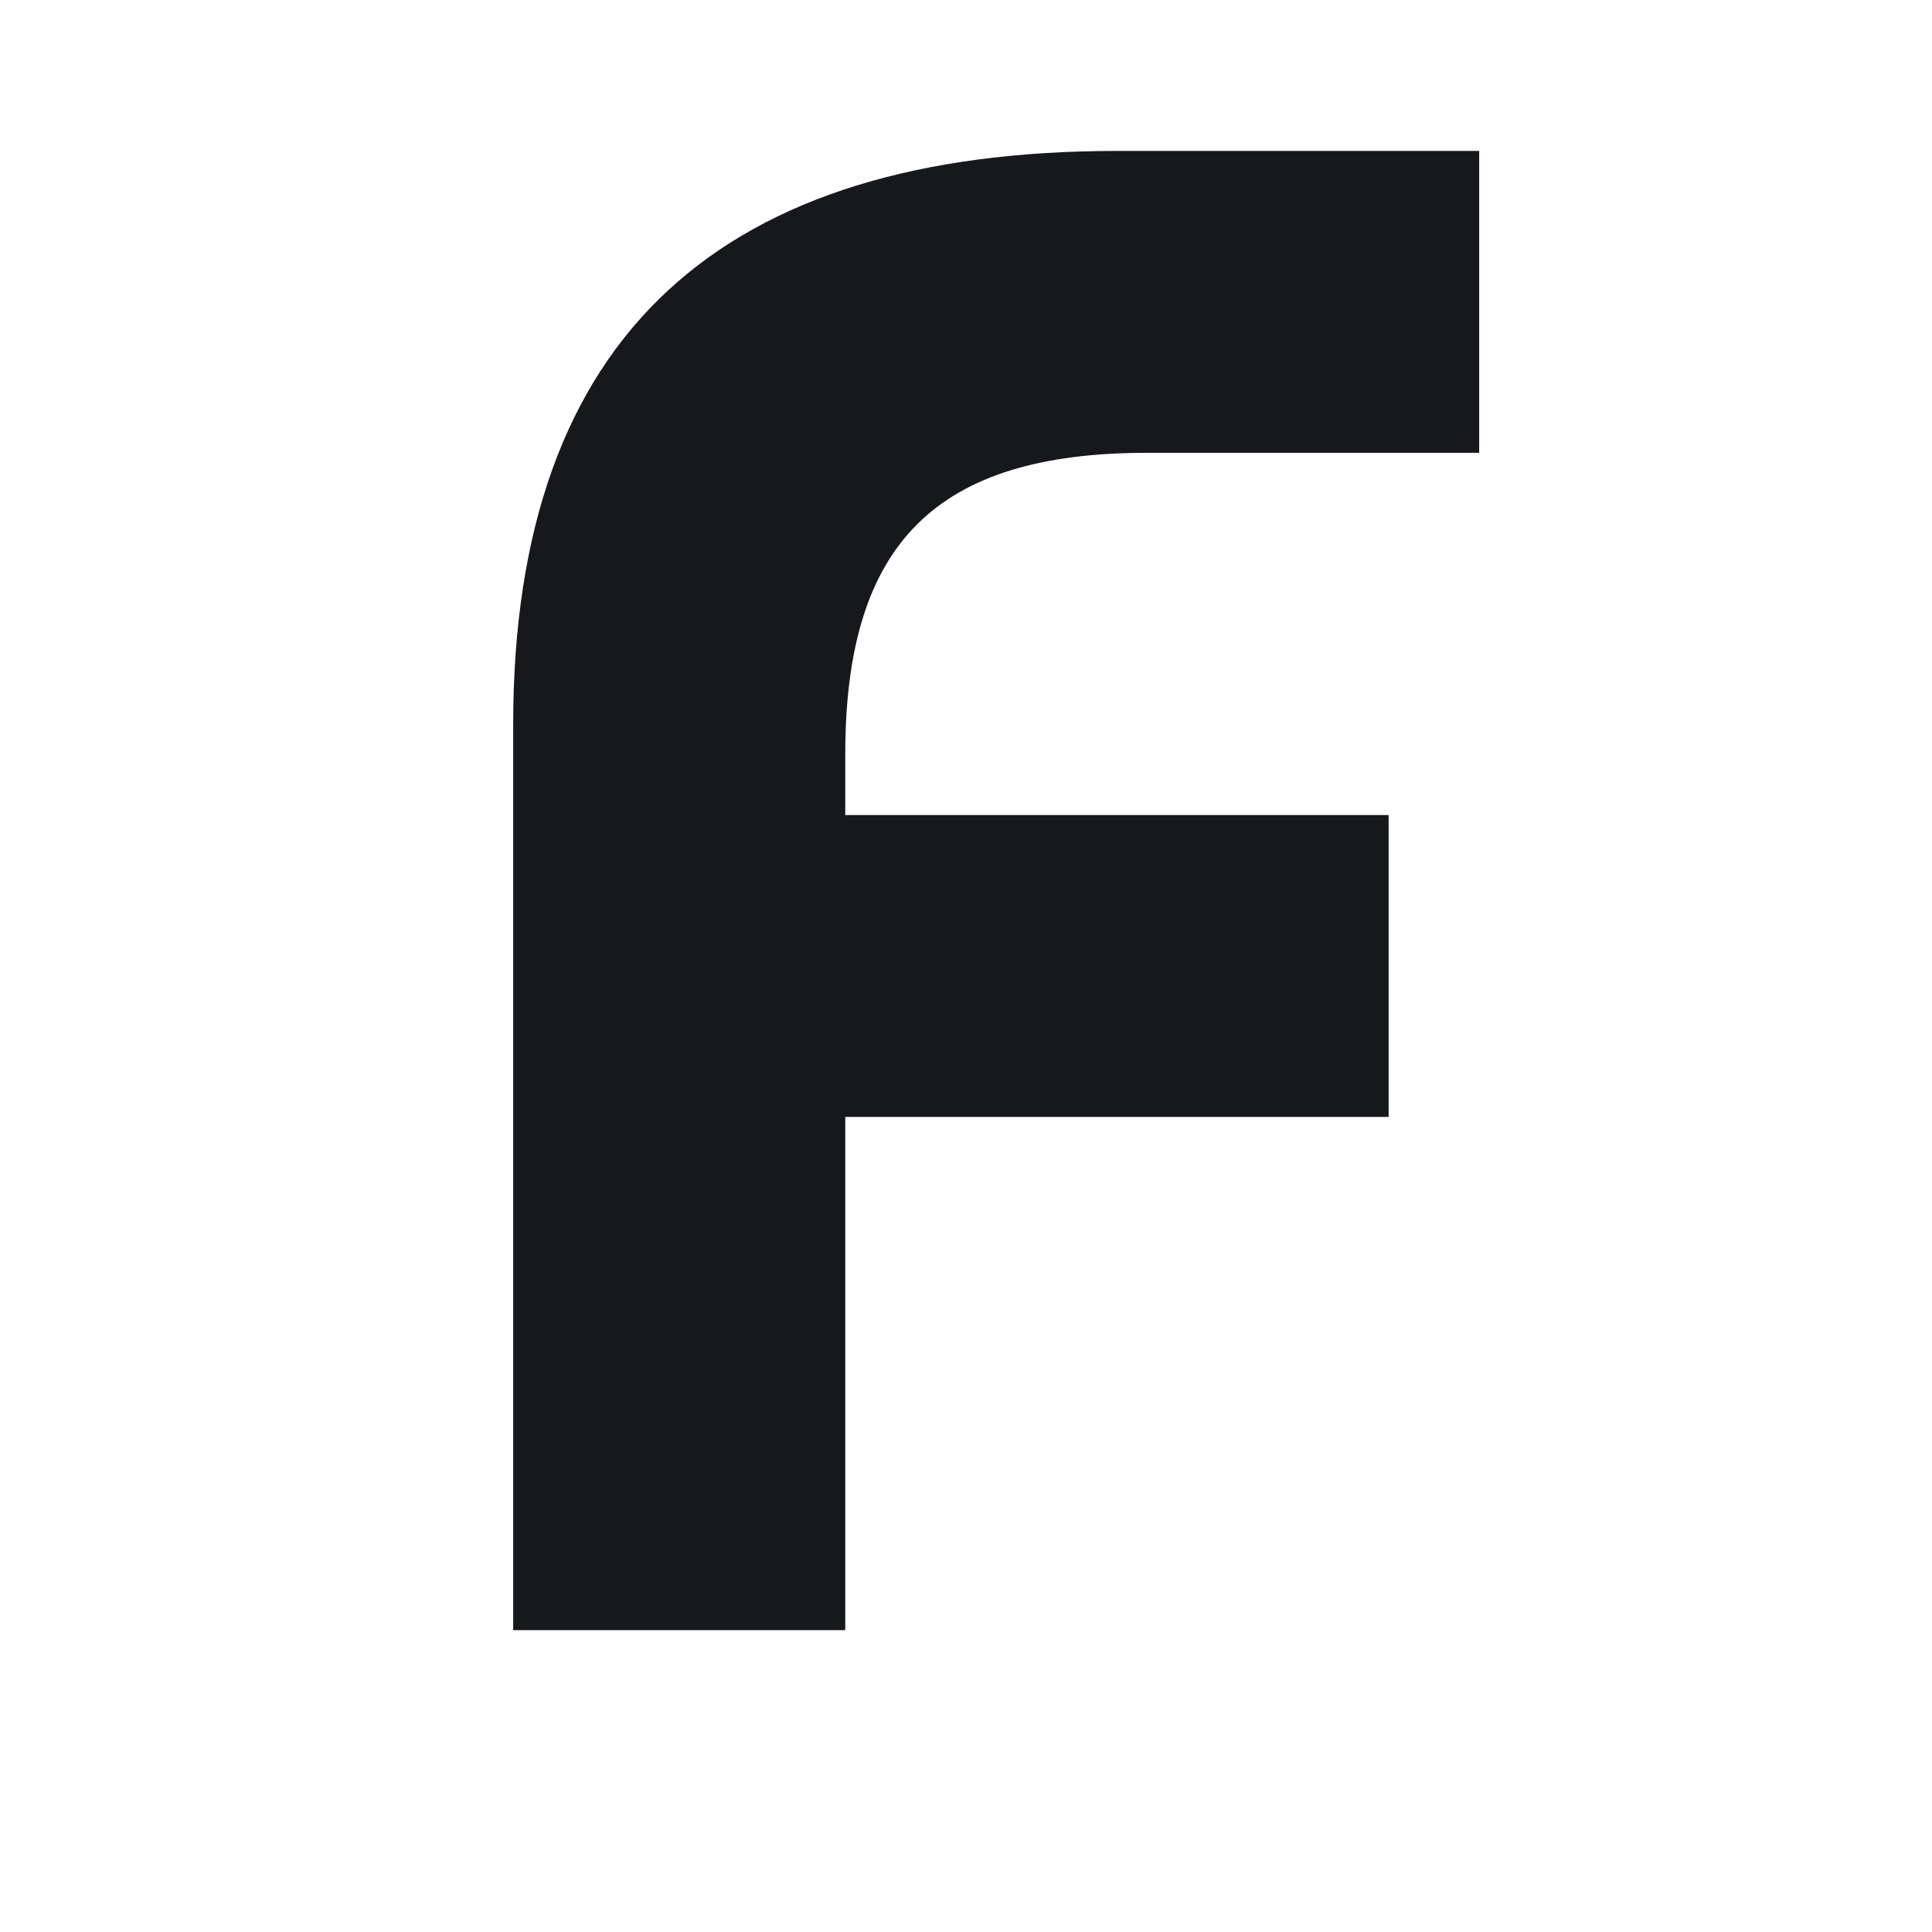
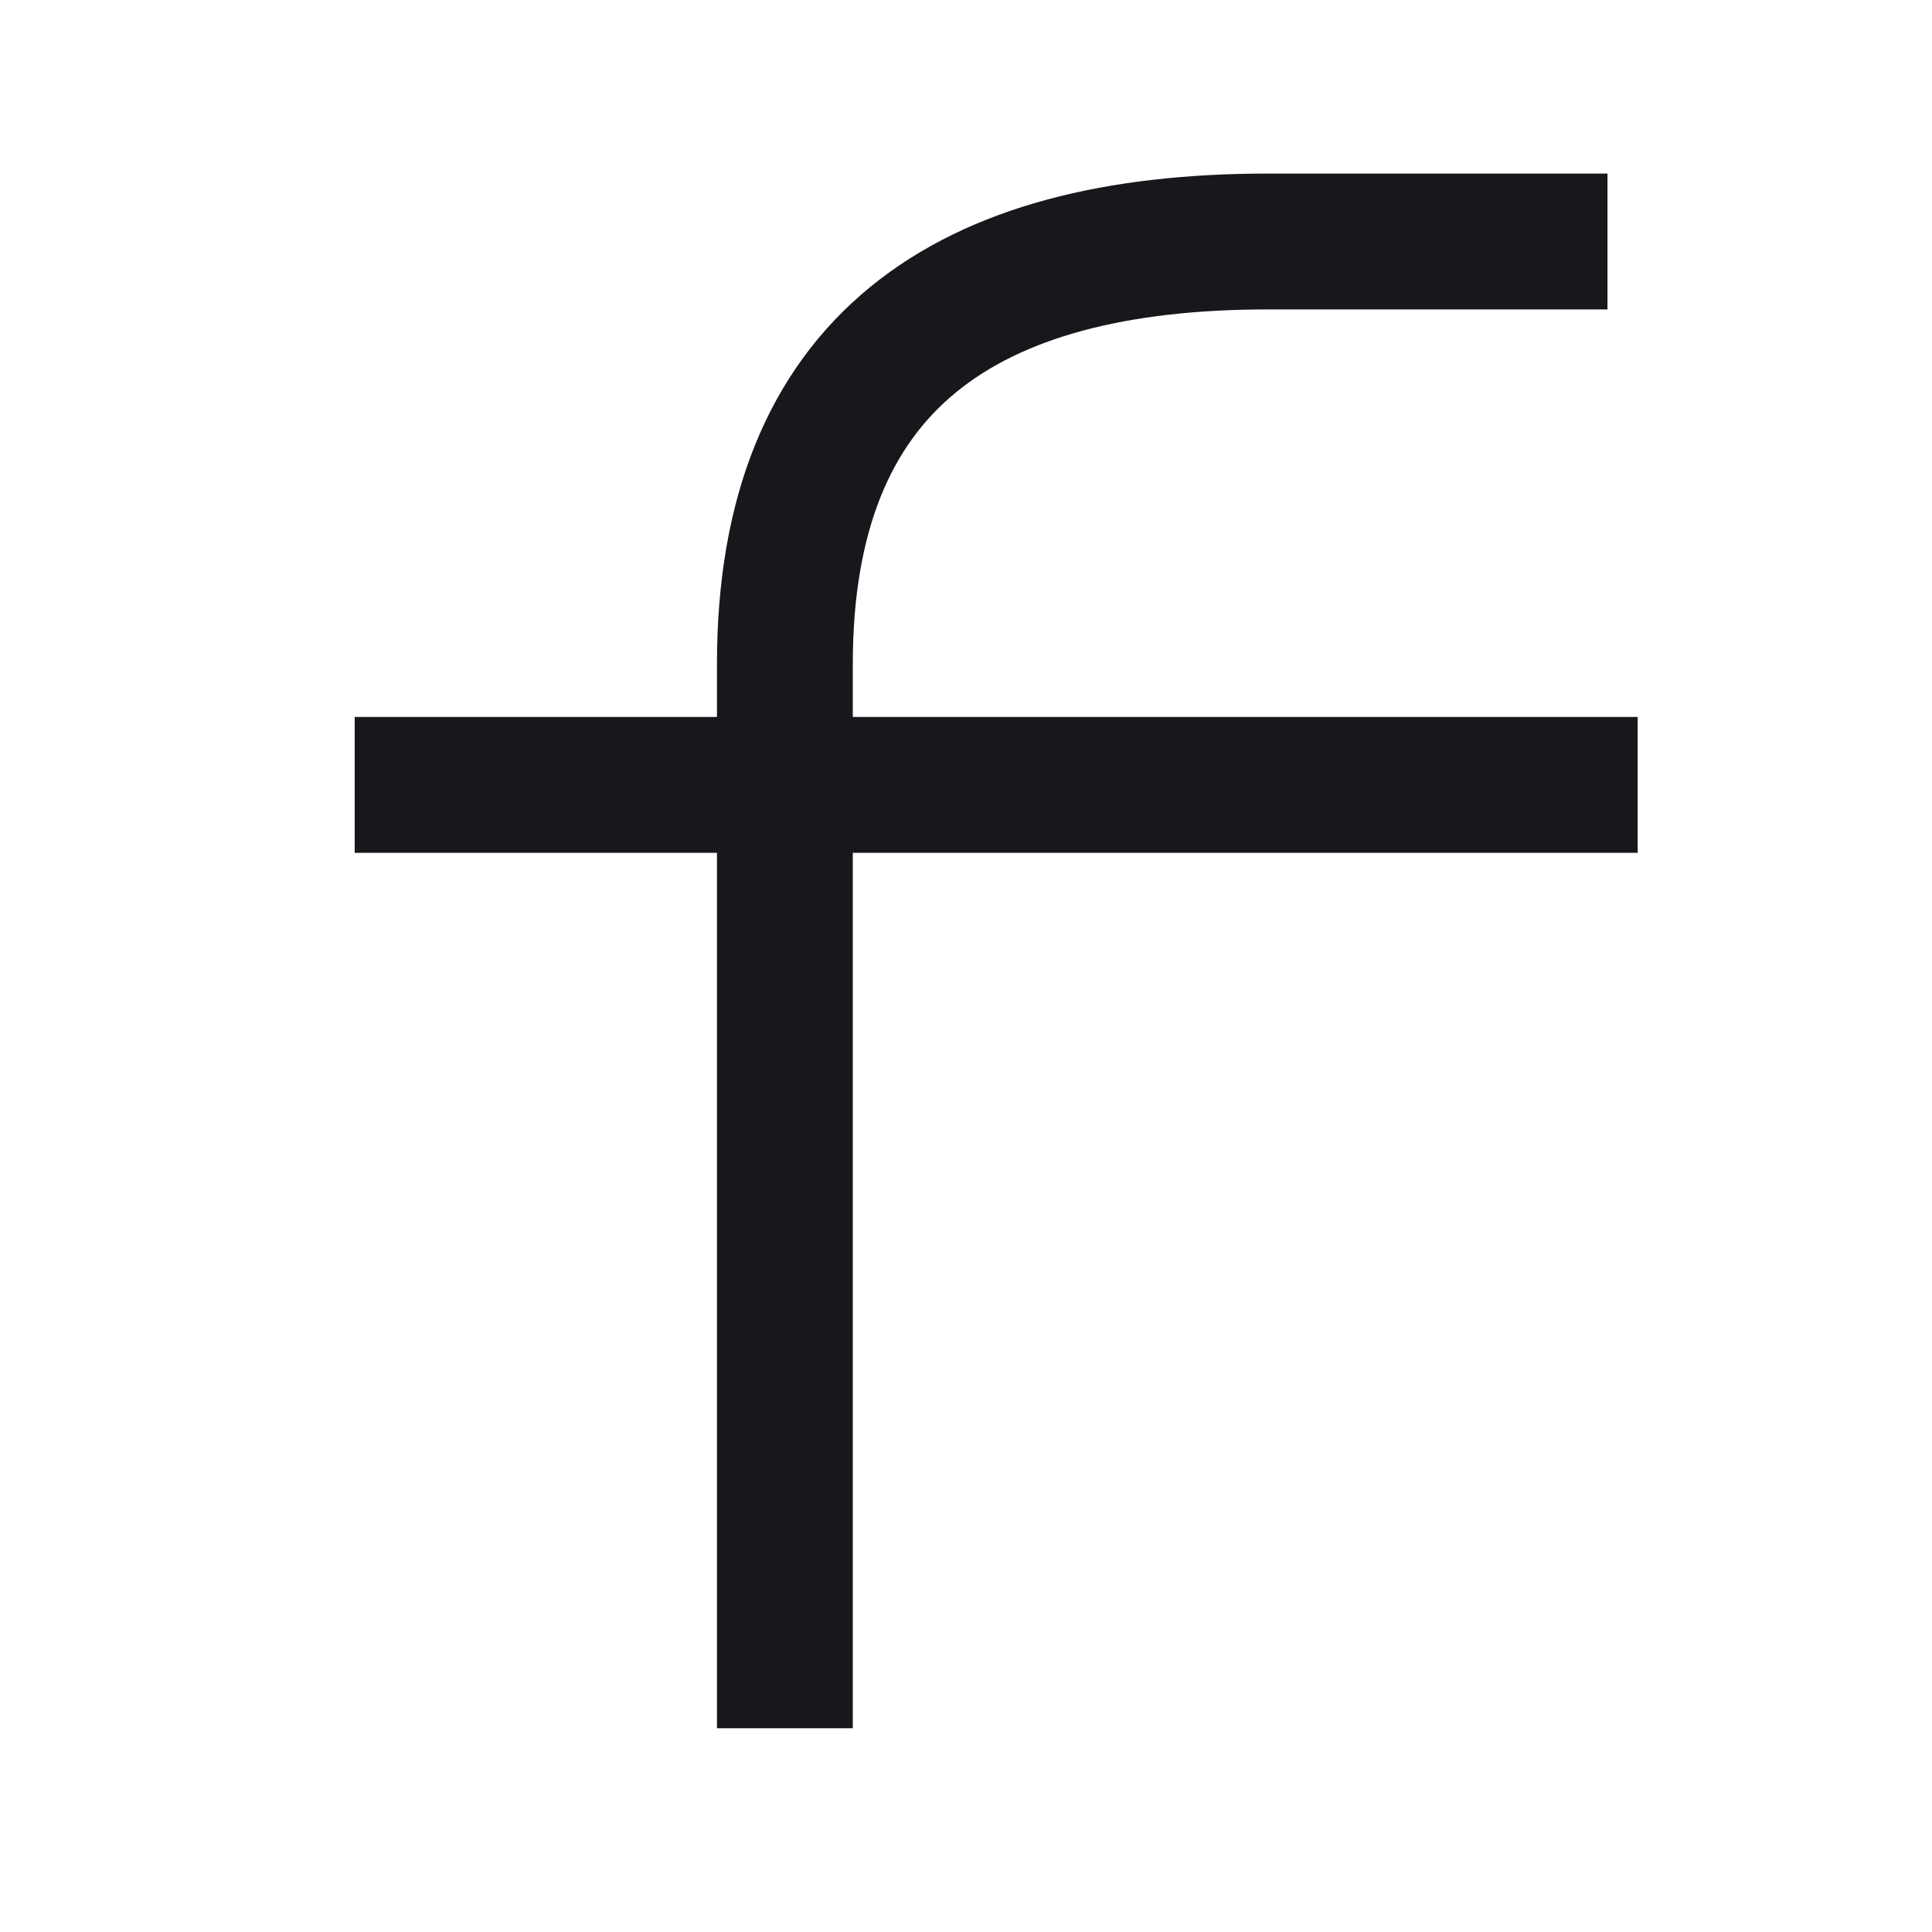
<svg xmlns="http://www.w3.org/2000/svg" viewBox="0 0 64 64">
-   <style>path{fill:#16181c}@media(prefers-color-scheme:dark){path{fill:#f4f4f5}}</style>
-   <path d="M17 54V24C17 11 24 5 37 5h12v10H38c-7 0-10 3-10 10v2h18v10H28v17H17Z" />
+   <style>.ink{stroke:#16181c}@media(prefers-color-scheme:dark){.ink{stroke:#f4f4f5}}</style>
+   <path class="ink" fill="none" stroke-width="4.5" stroke-linecap="square" stroke-linejoin="round" d="M26 55V22C26 12 32 8 42 8h9M14 26h38" />
</svg>
